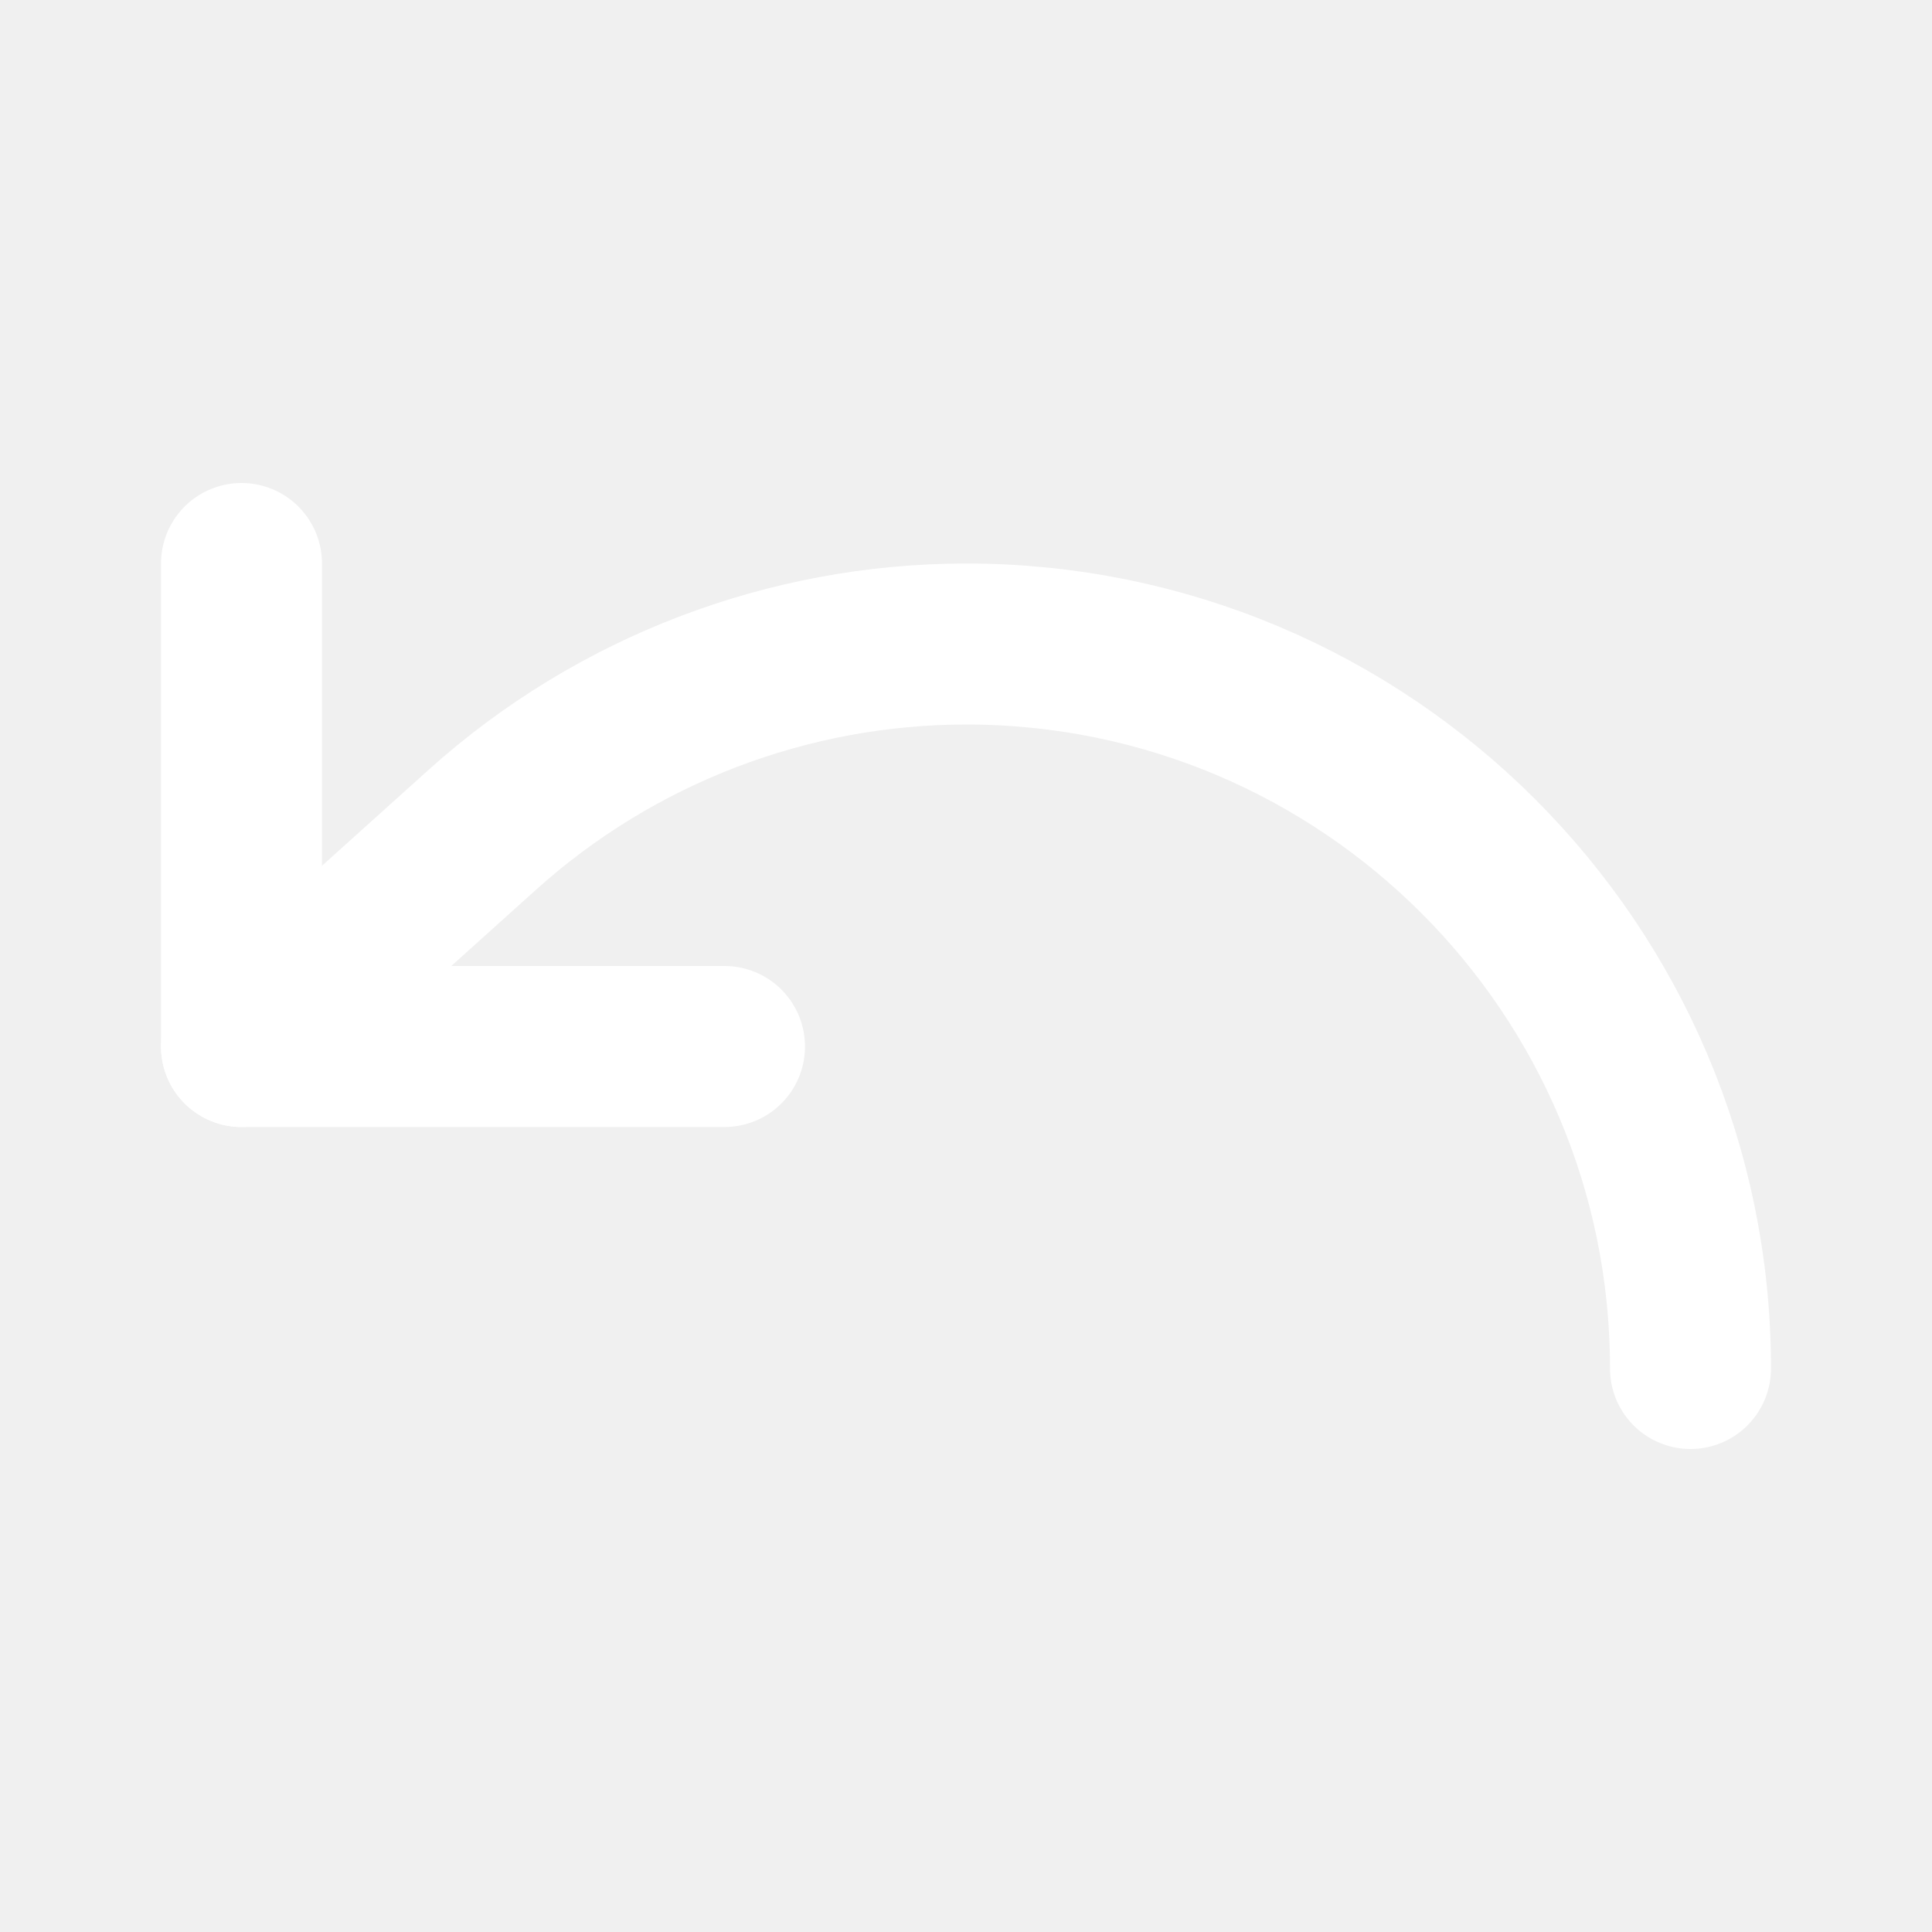
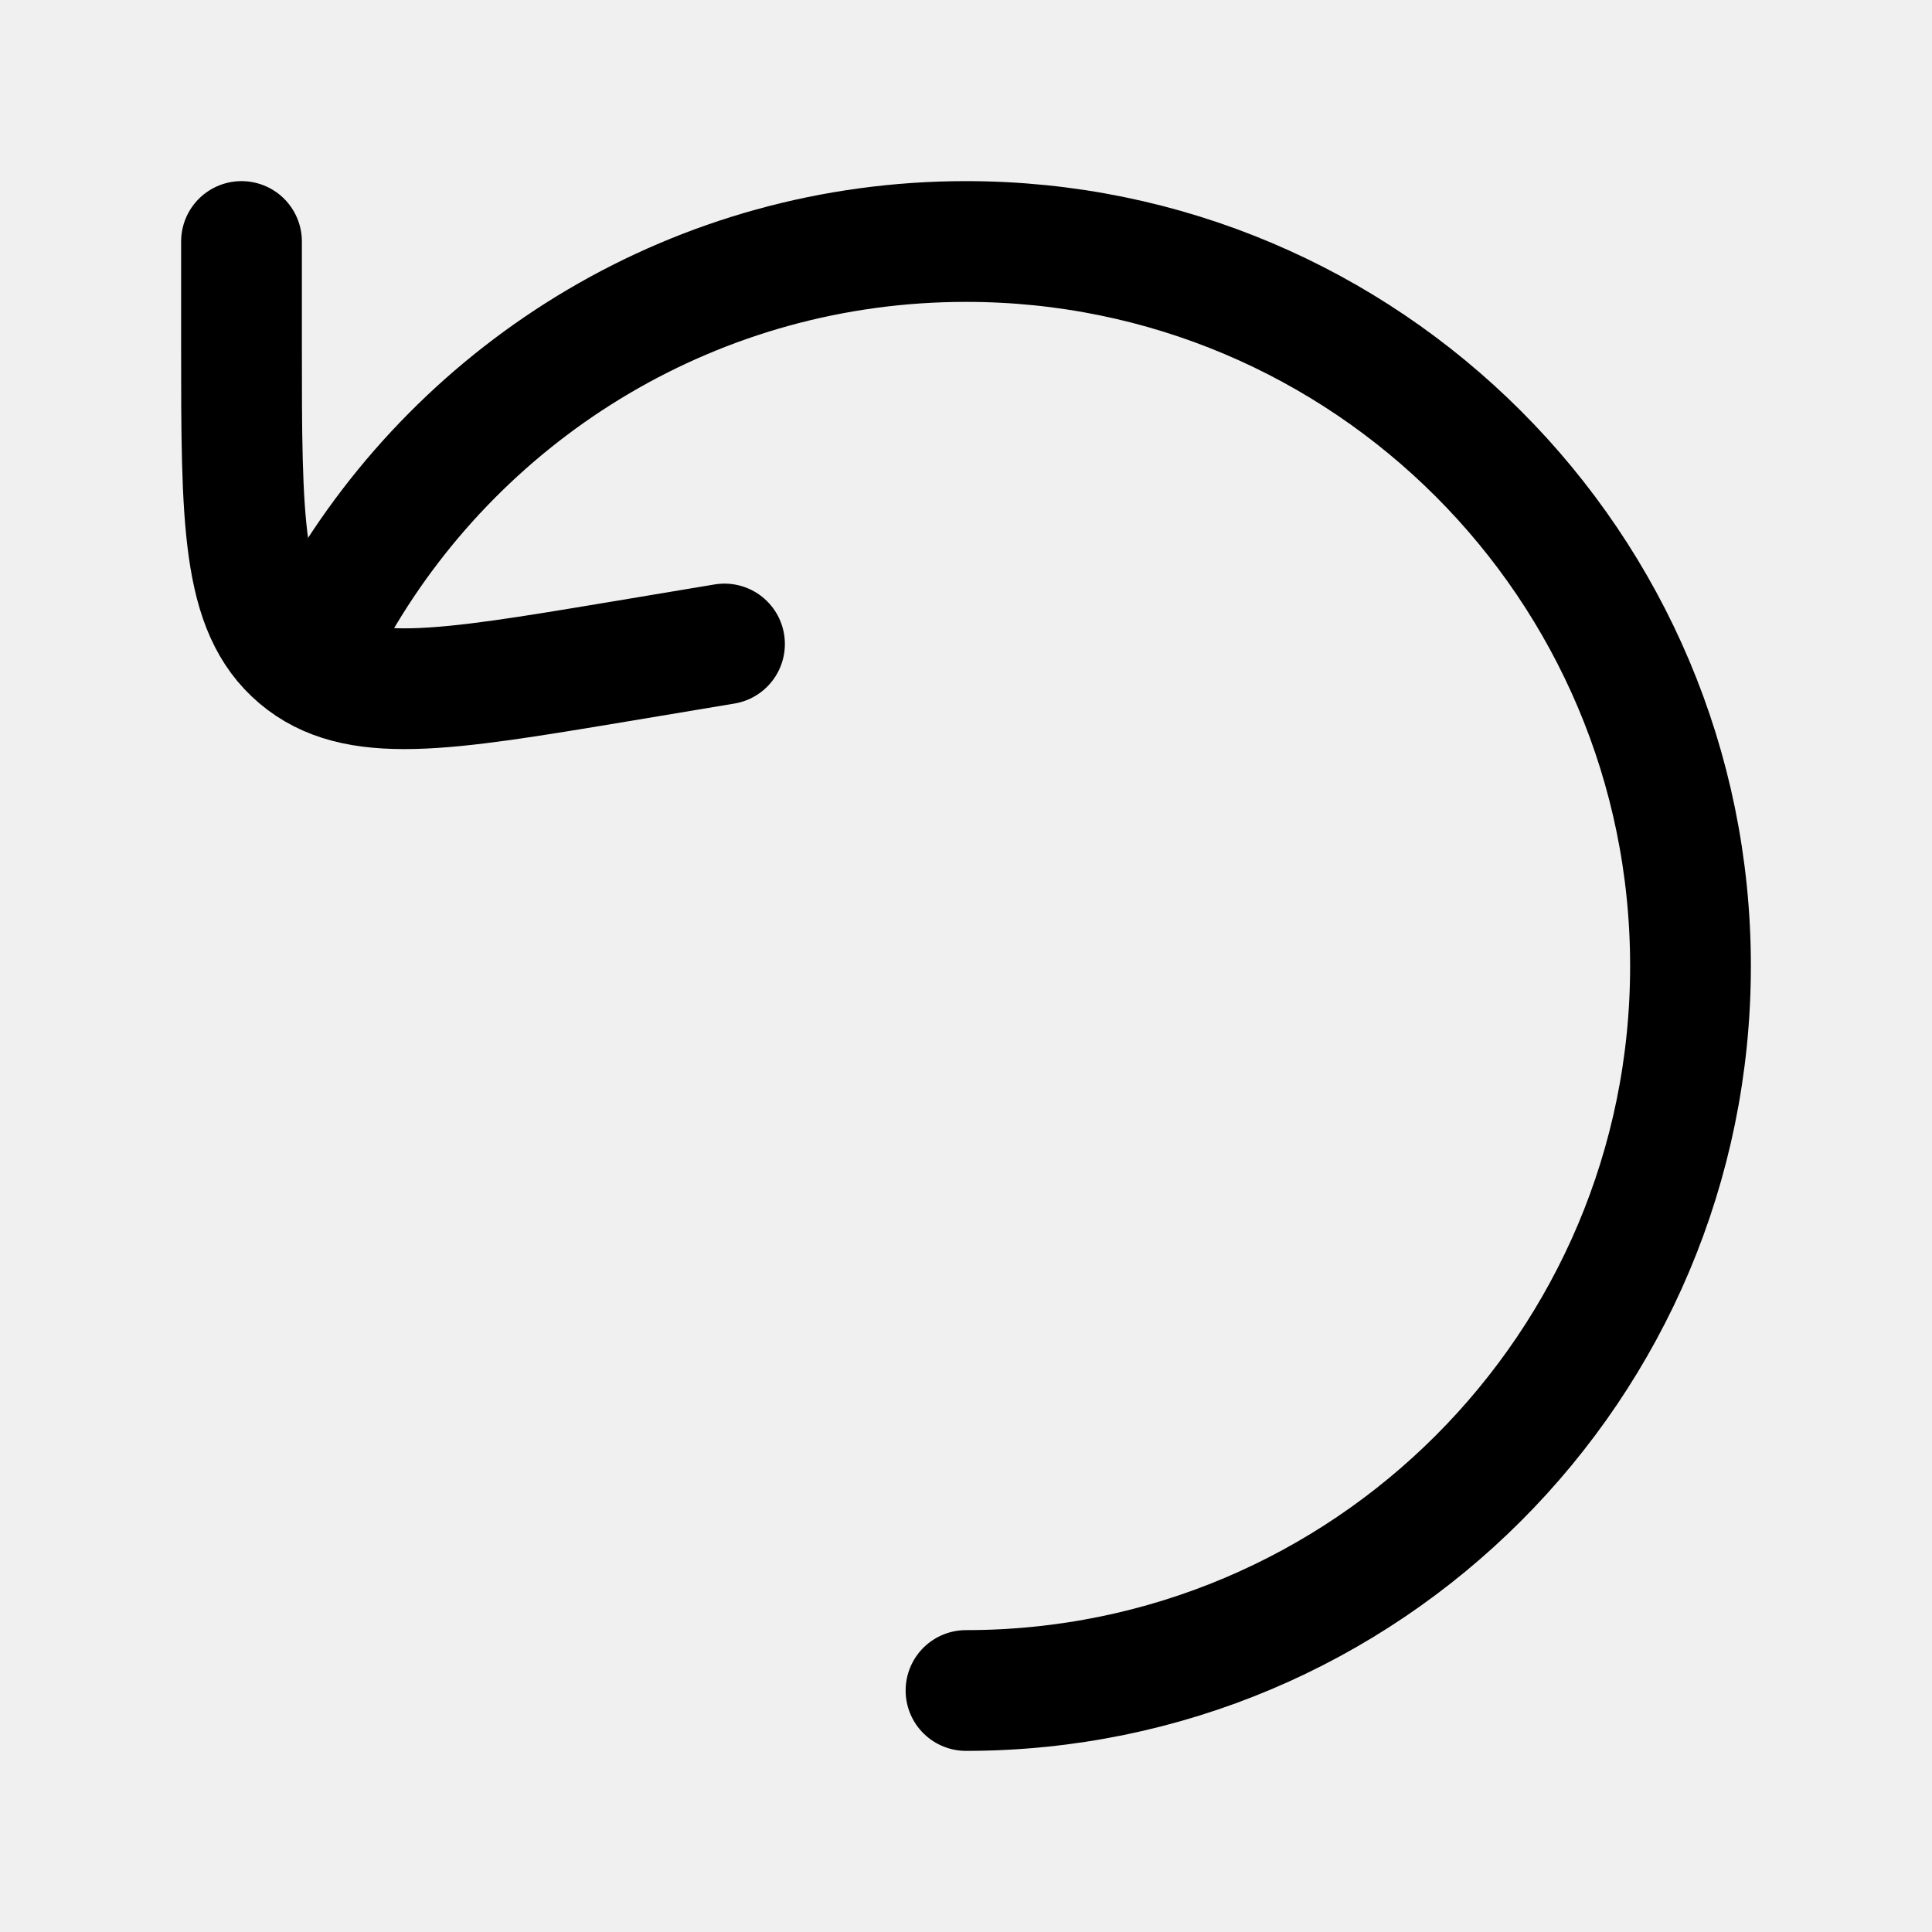
- <svg xmlns="http://www.w3.org/2000/svg" width="24" height="24" viewBox="0 0 24 24" fill="none" stroke="#ffffff" stroke-width="2" stroke-linecap="round" stroke-linejoin="round" class="lucide lucide-undo-icon lucide-undo">
-   <path d="M3 7v6h6" />
-   <path d="M21 17a9 9 0 0 0-9-9 9 9 0 0 0-6 2.3L3 13" />
+ <svg xmlns="http://www.w3.org/2000/svg" viewBox="0 0 24 24" width="24" height="24" fill="none">
+   <path d="M12 21C16.971 21 21 16.971 21 12C21 7.029 16.971 3 12 3C8.669 3 5.76 4.81 4.204 7.5" stroke="currentColor" stroke-linecap="round" stroke-linejoin="round" stroke-width="1.5" />
+   <path d="M3 3V4.278C3 6.47 3 7.566 3.707 8.165C4.415 8.764 5.496 8.584 7.658 8.224L9 8" stroke="currentColor" stroke-linecap="round" stroke-linejoin="round" stroke-width="1.5" />
</svg>
